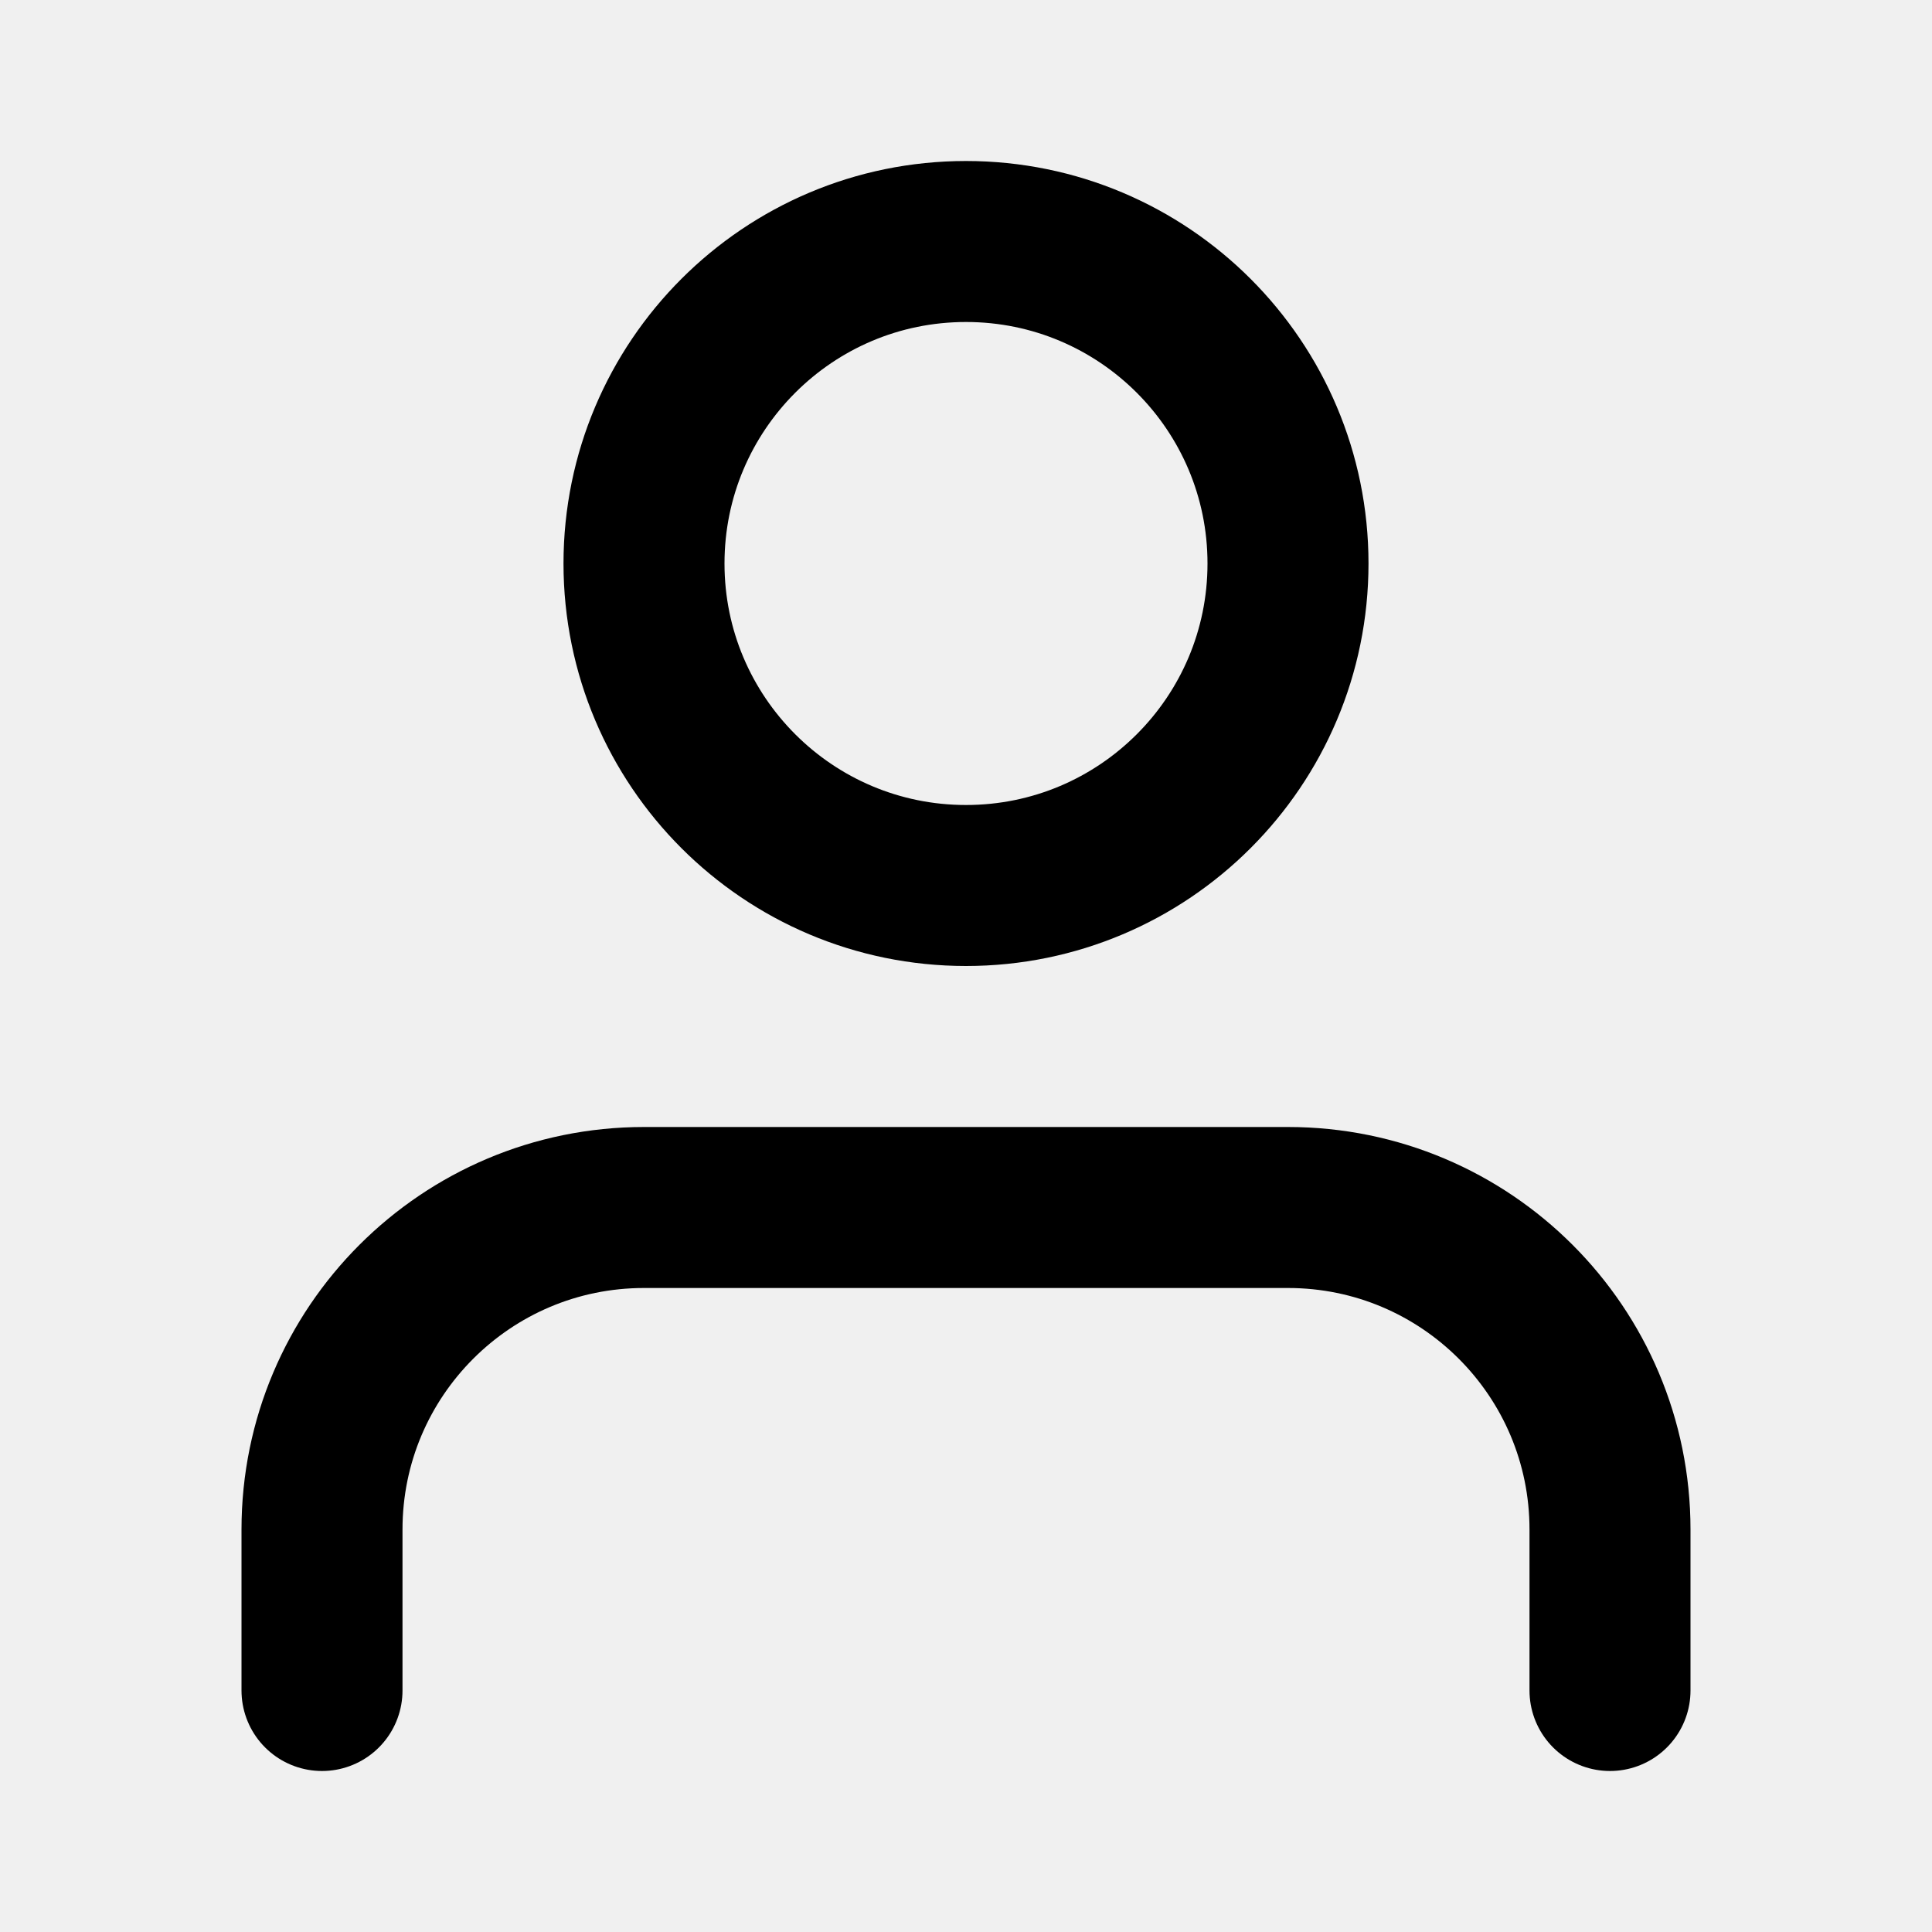
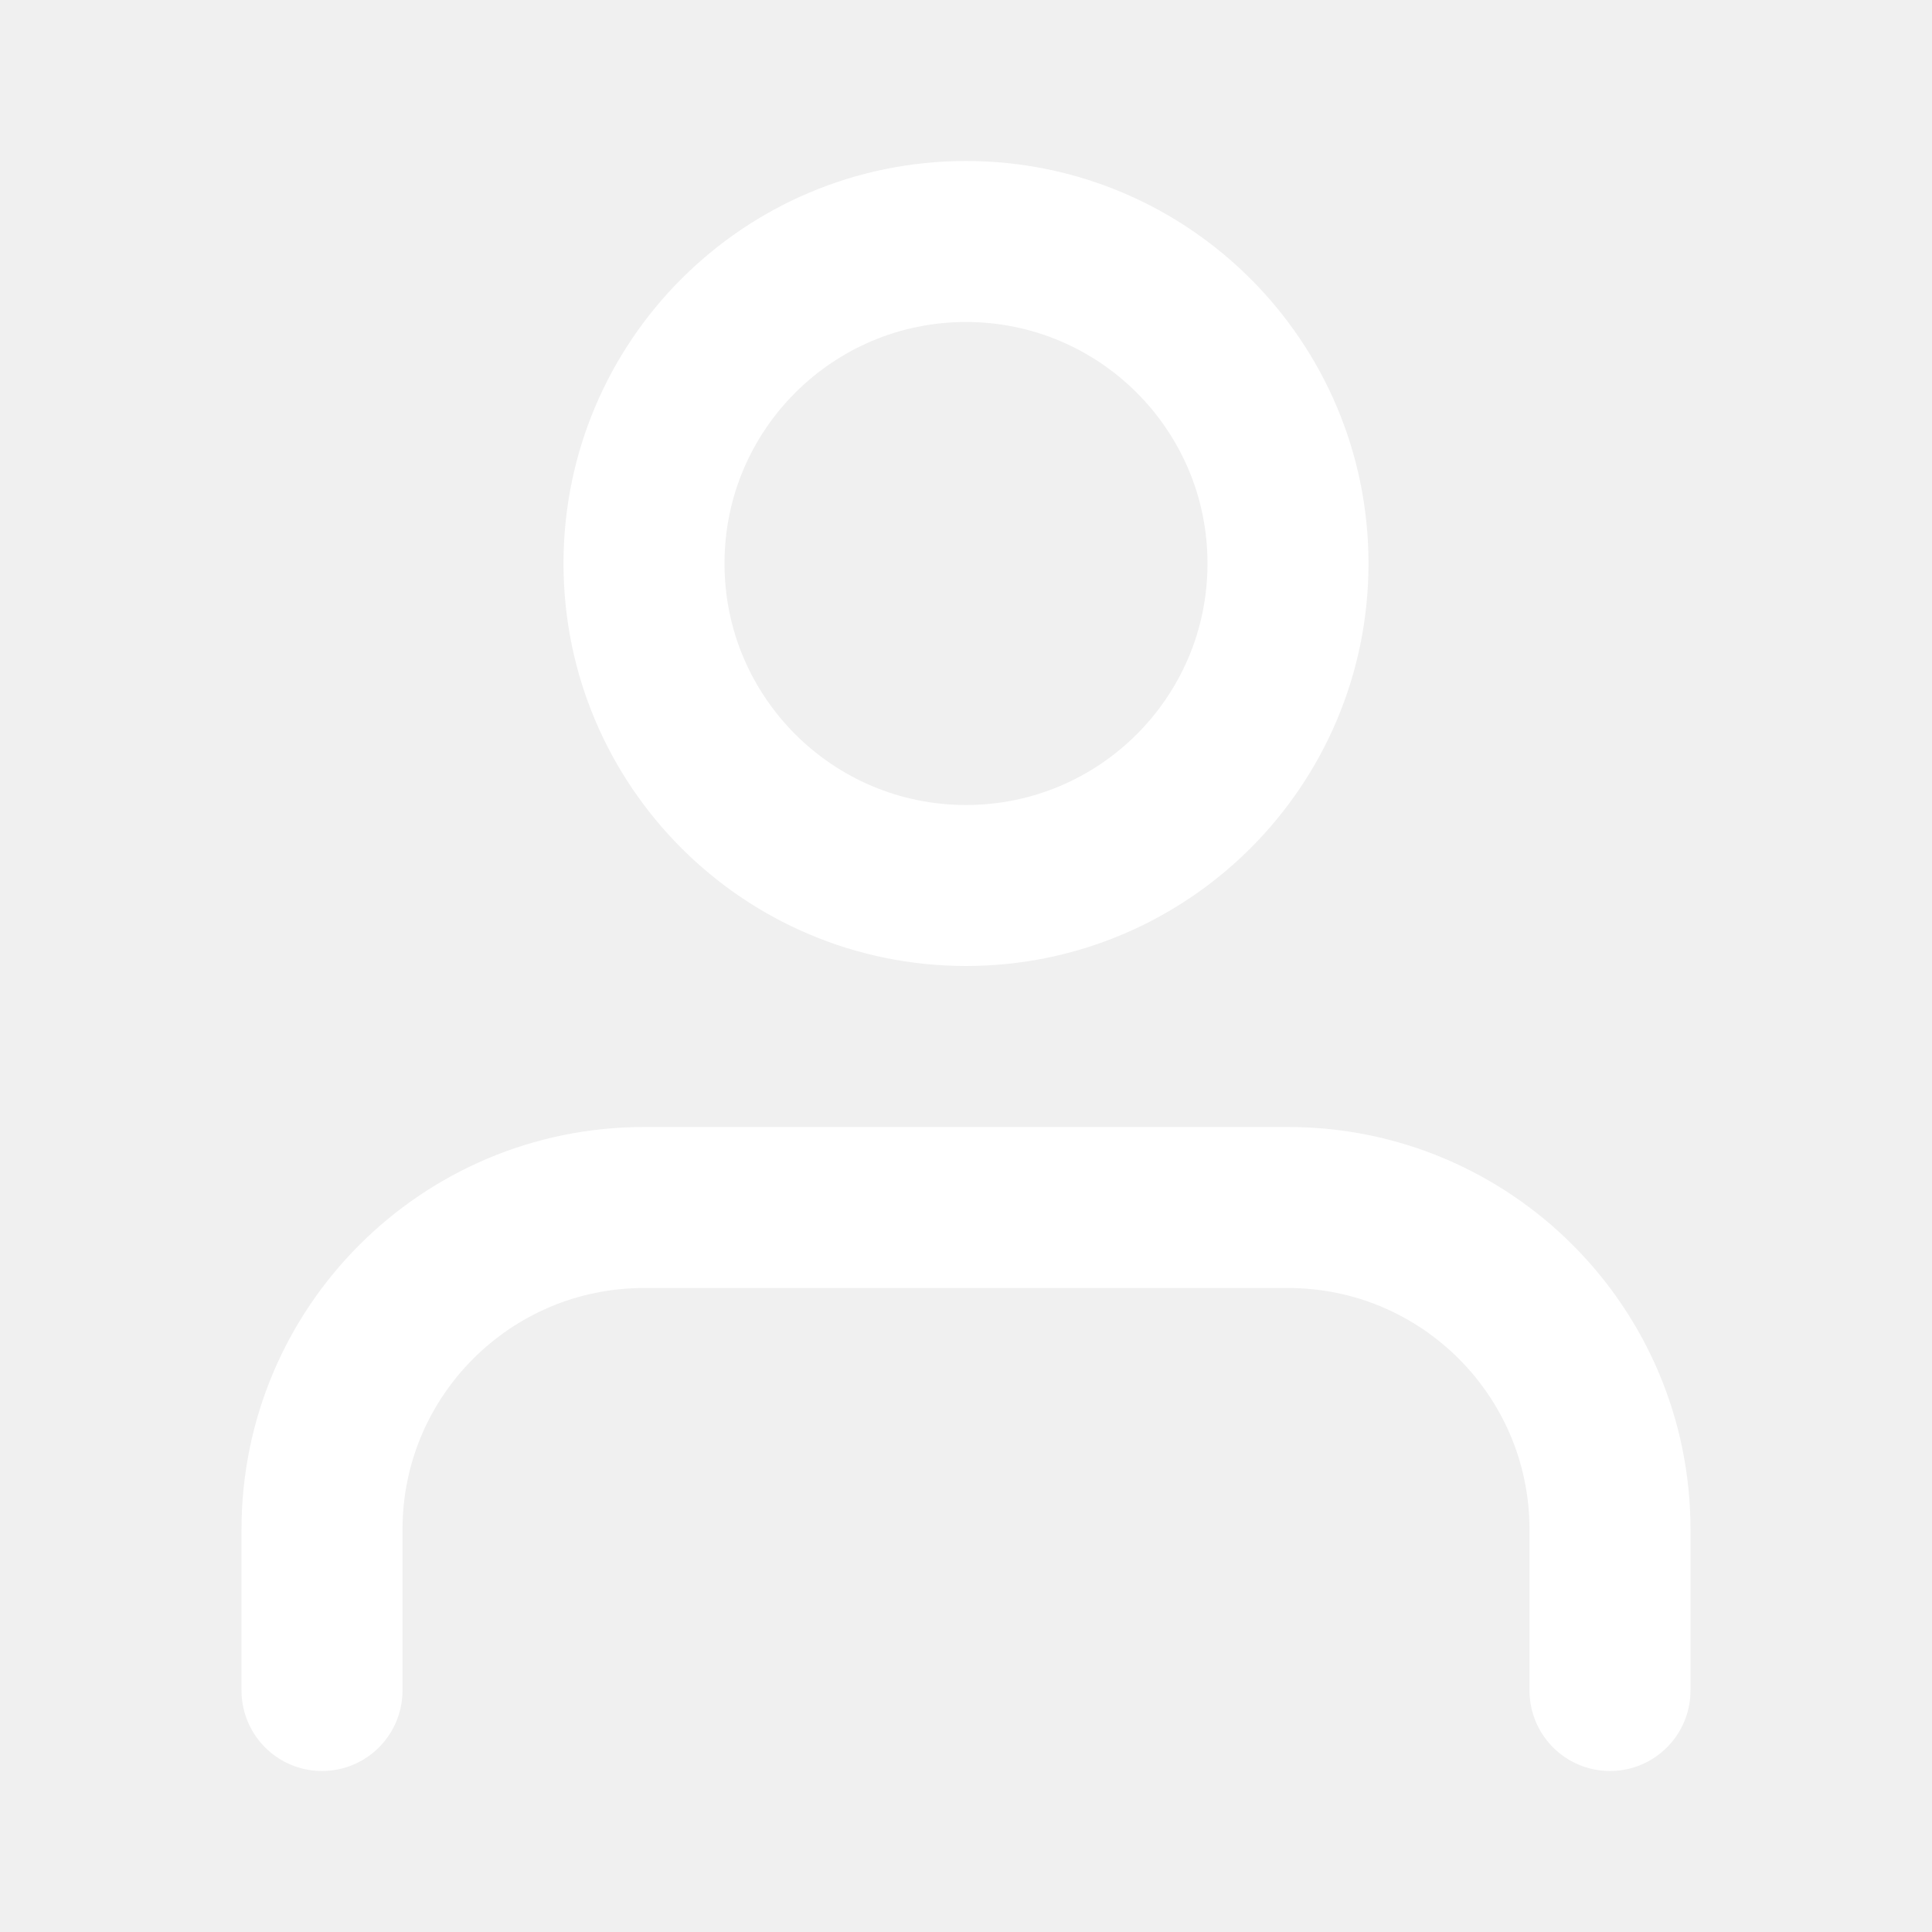
- <svg xmlns="http://www.w3.org/2000/svg" width="24" height="24" viewBox="0 0 24 24" fill="none" stroke="currentColor" stroke-width="2" stroke-linecap="round" stroke-linejoin="round" class="feather feather-user">
+ <svg xmlns="http://www.w3.org/2000/svg" width="24" height="24" viewBox="0 0 24 24" fill="none" stroke="white" stroke-width="2" stroke-linecap="round" stroke-linejoin="round" class="feather feather-user">
  <path d="M20 21v-2a4 4 0 0 0-4-4H8a4 4 0 0 0-4 4v2" />
  <circle cx="12" cy="7" r="4" />
</svg>
